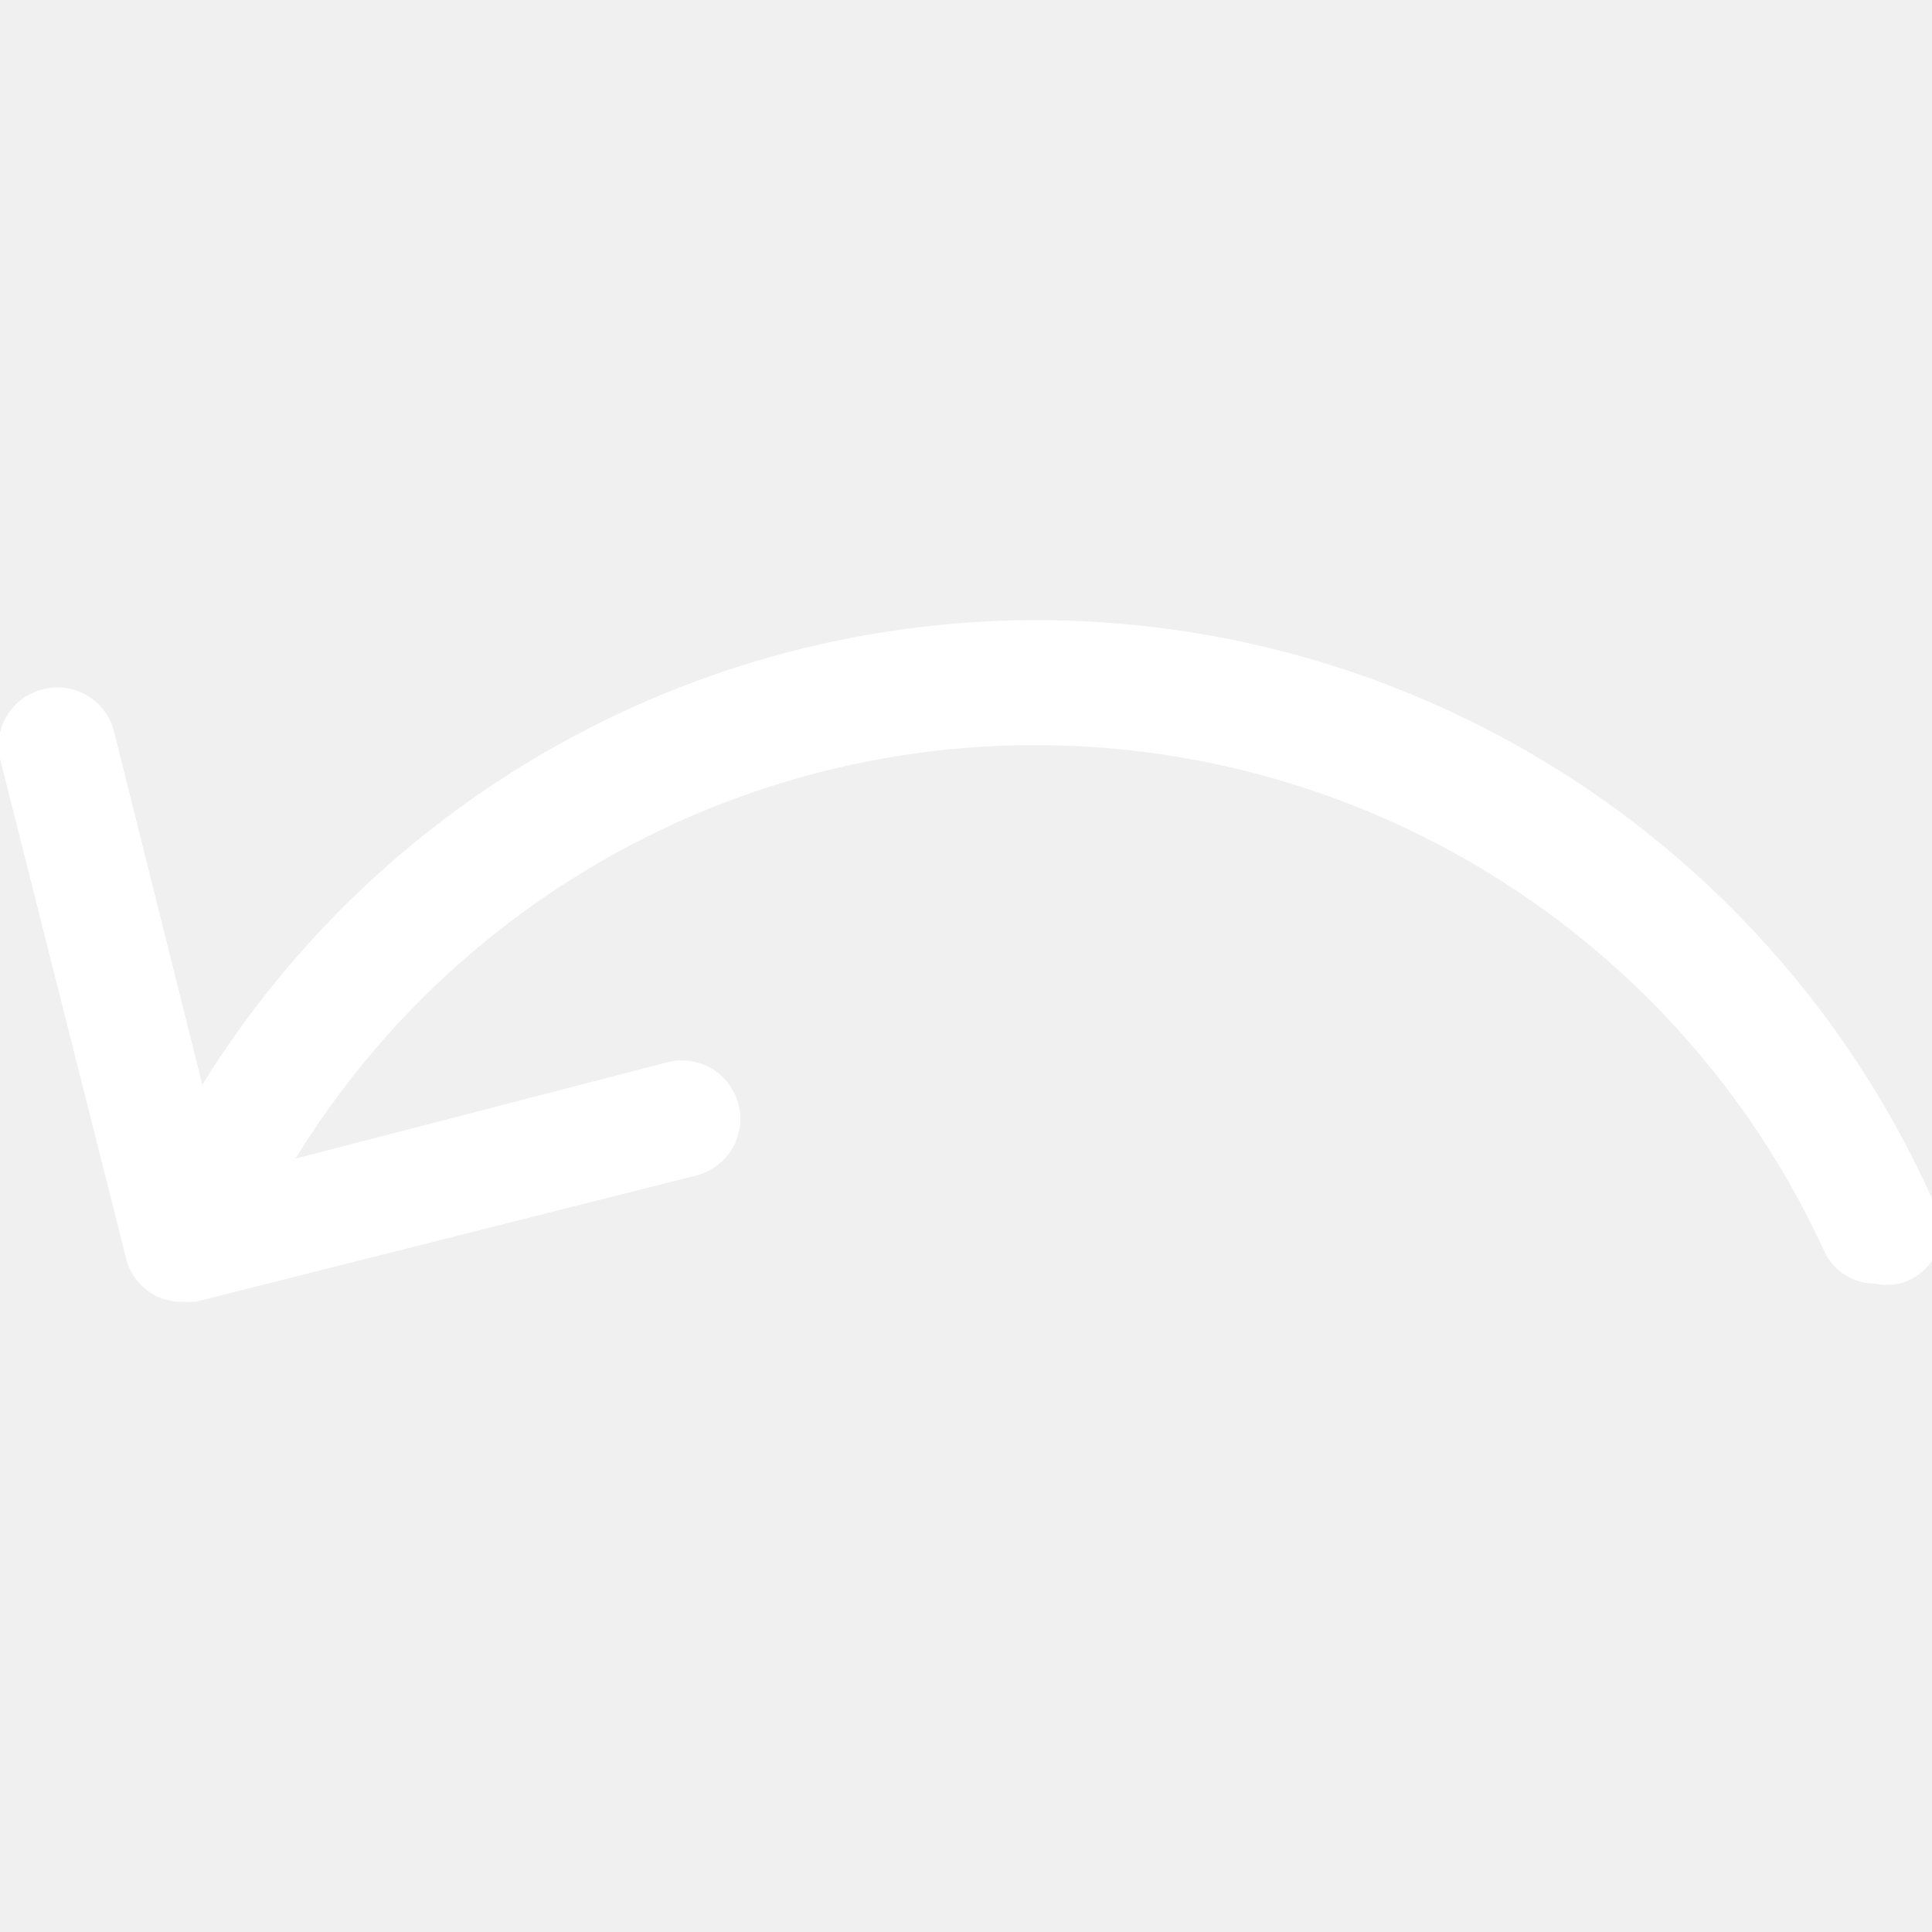
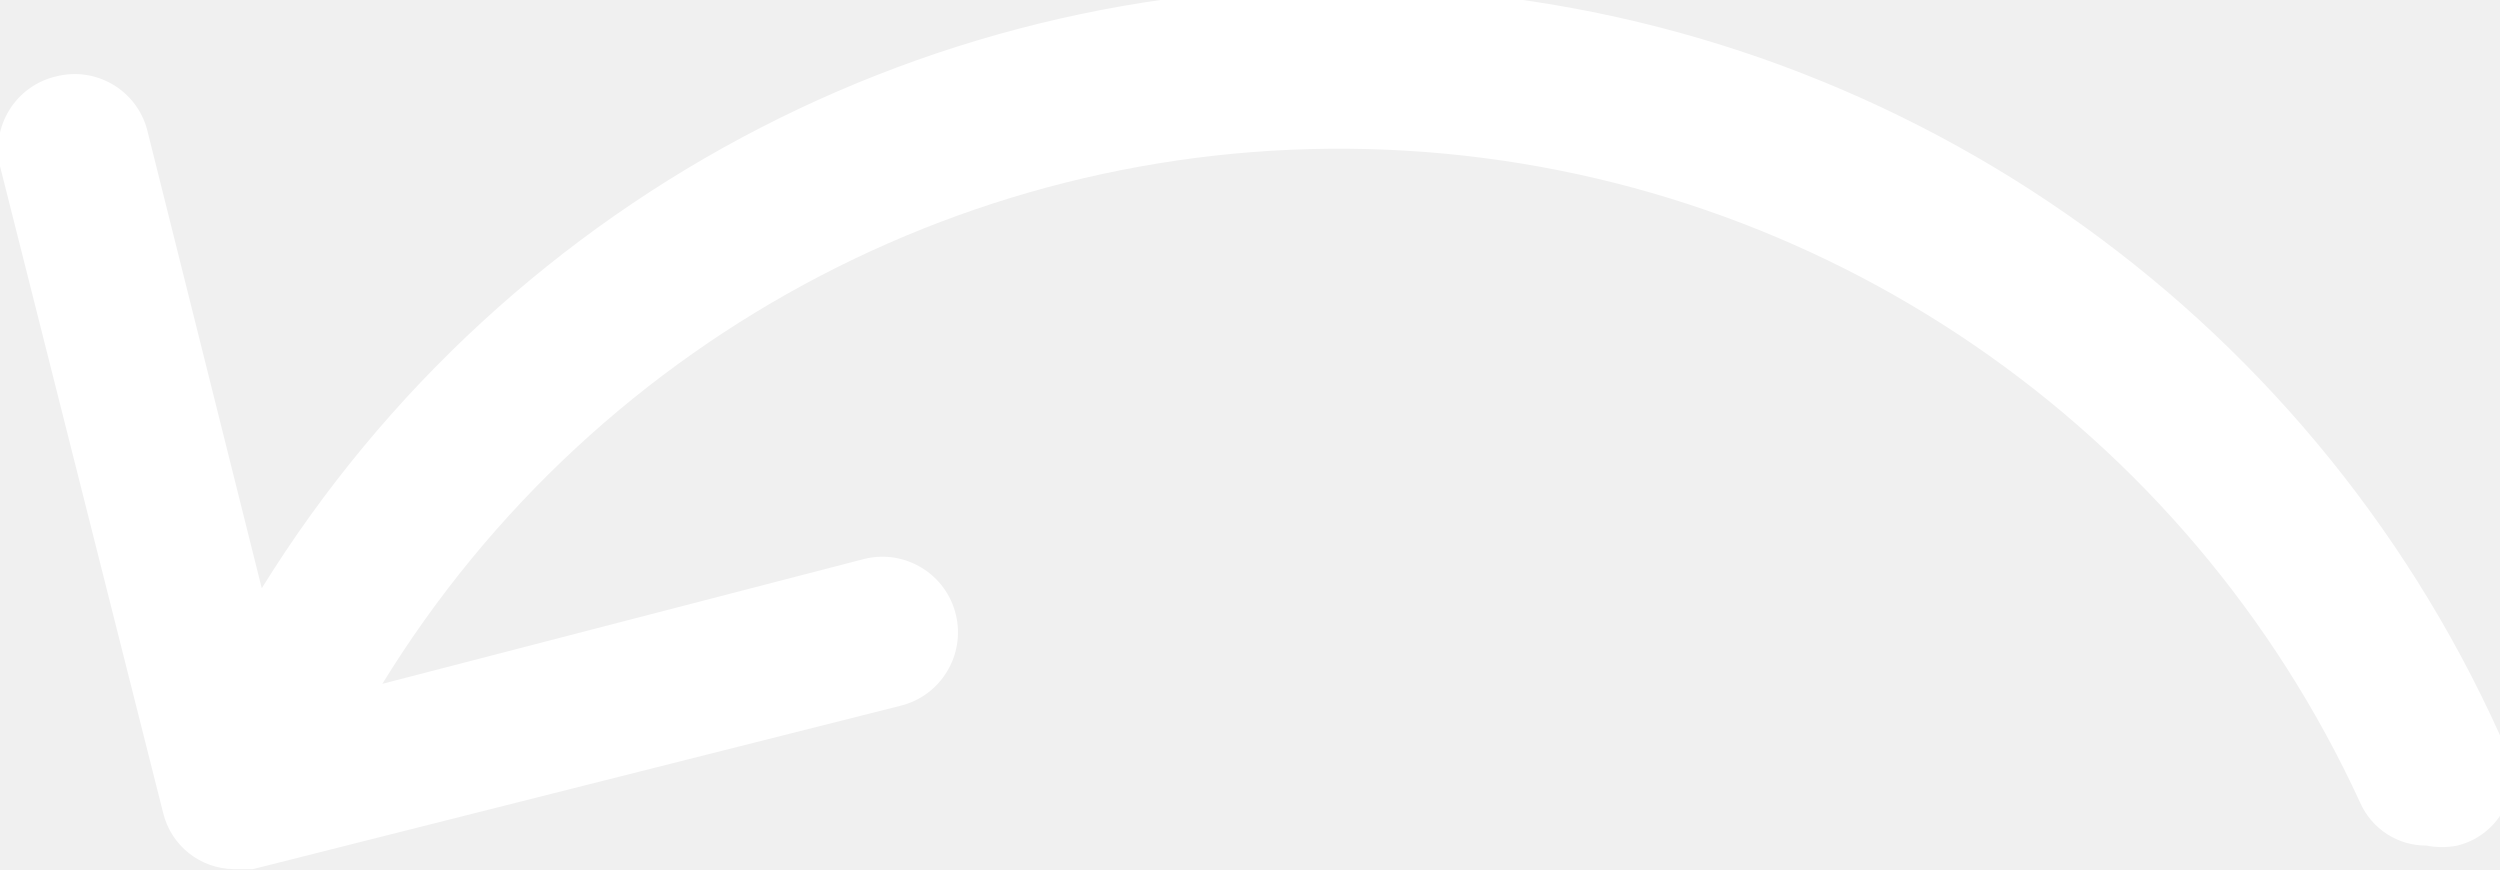
- <svg xmlns="http://www.w3.org/2000/svg" width="30" height="30" viewBox="0 0 17 5.91">
+ <svg xmlns="http://www.w3.org/2000/svg" viewBox="0 0 17 5.91">
  <defs>
    <style>
      .cls-1 {
-         fill: white;
+         fill: #fff;
      }
    </style>
  </defs>
  <g id="Layer_2" data-name="Layer 2">
    <g id="Layer_1-2" data-name="Layer 1">
      <path class="cls-1" d="M17,5A8.64,8.64,0,0,0,1.78,4L1,.88A.51.51,0,0,0,.38.52.51.51,0,0,0,0,1.13l1.11,4.4a.5.5,0,0,0,.48.38h.13l4.4-1.11a.5.5,0,1,0-.24-1L2.6,4.65a7.64,7.64,0,0,1,13.45.81.49.49,0,0,0,.45.29.54.54,0,0,0,.21,0A.49.49,0,0,0,17,5Z" />
    </g>
  </g>
</svg>
